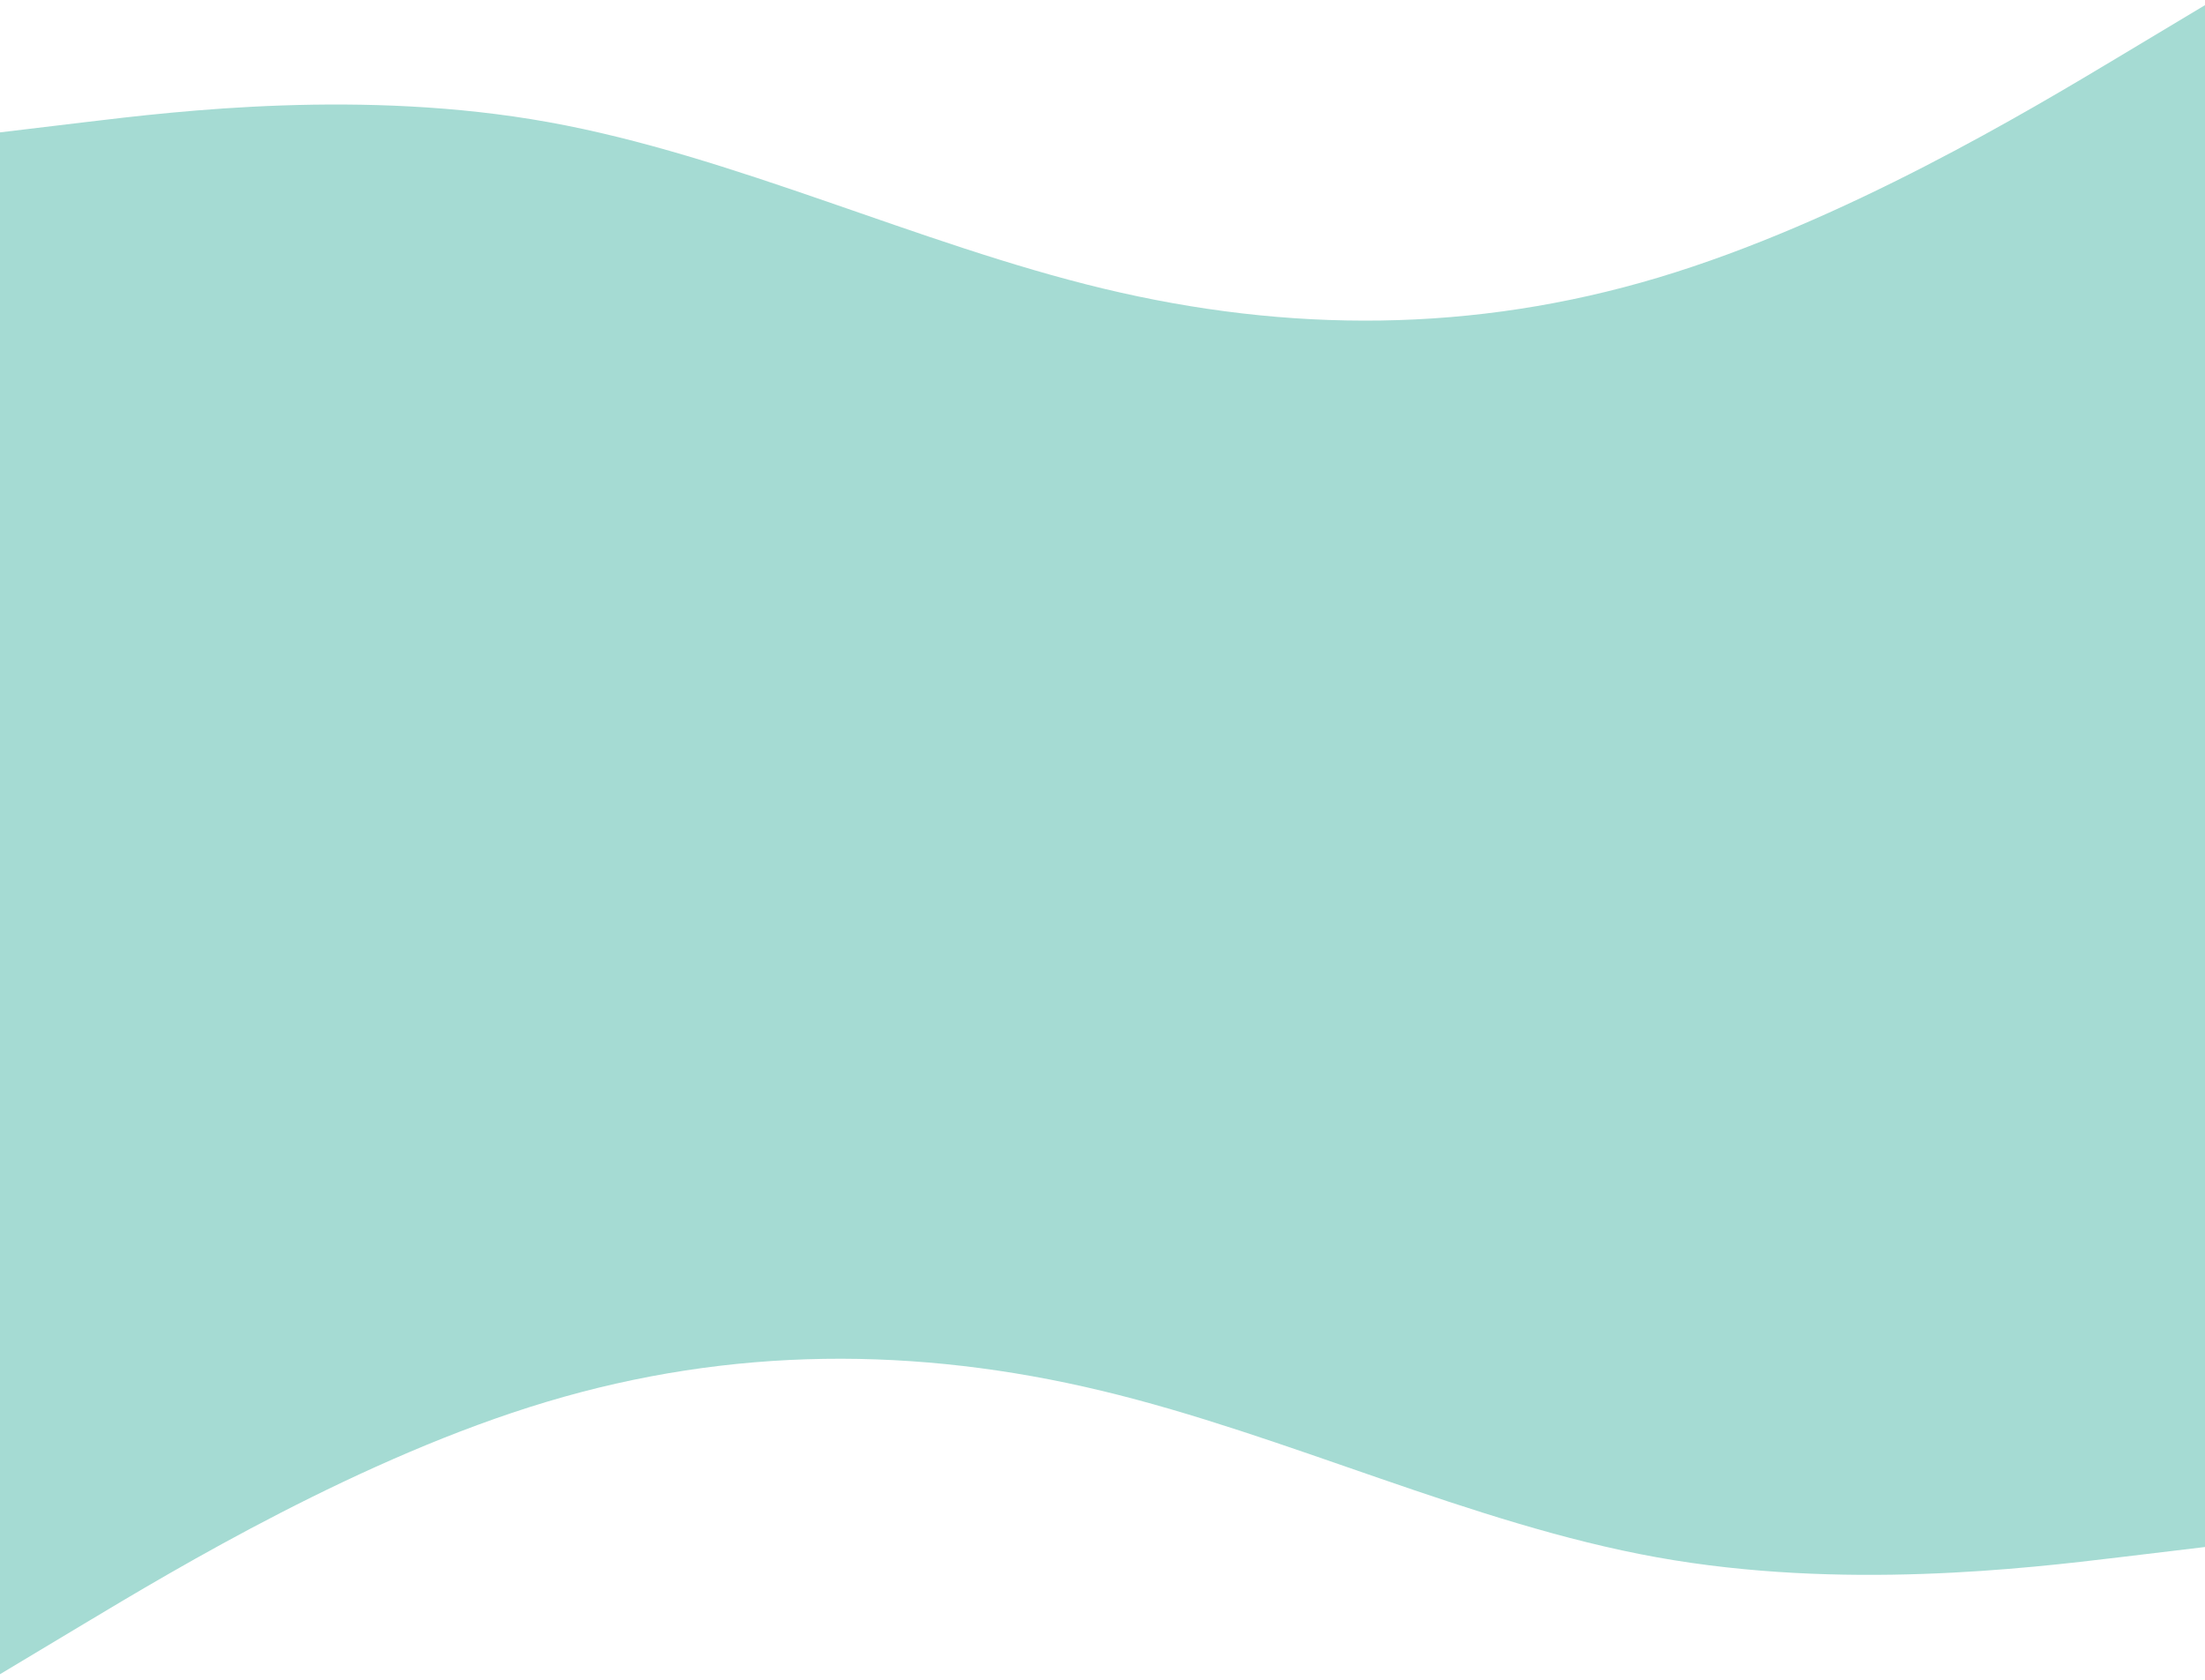
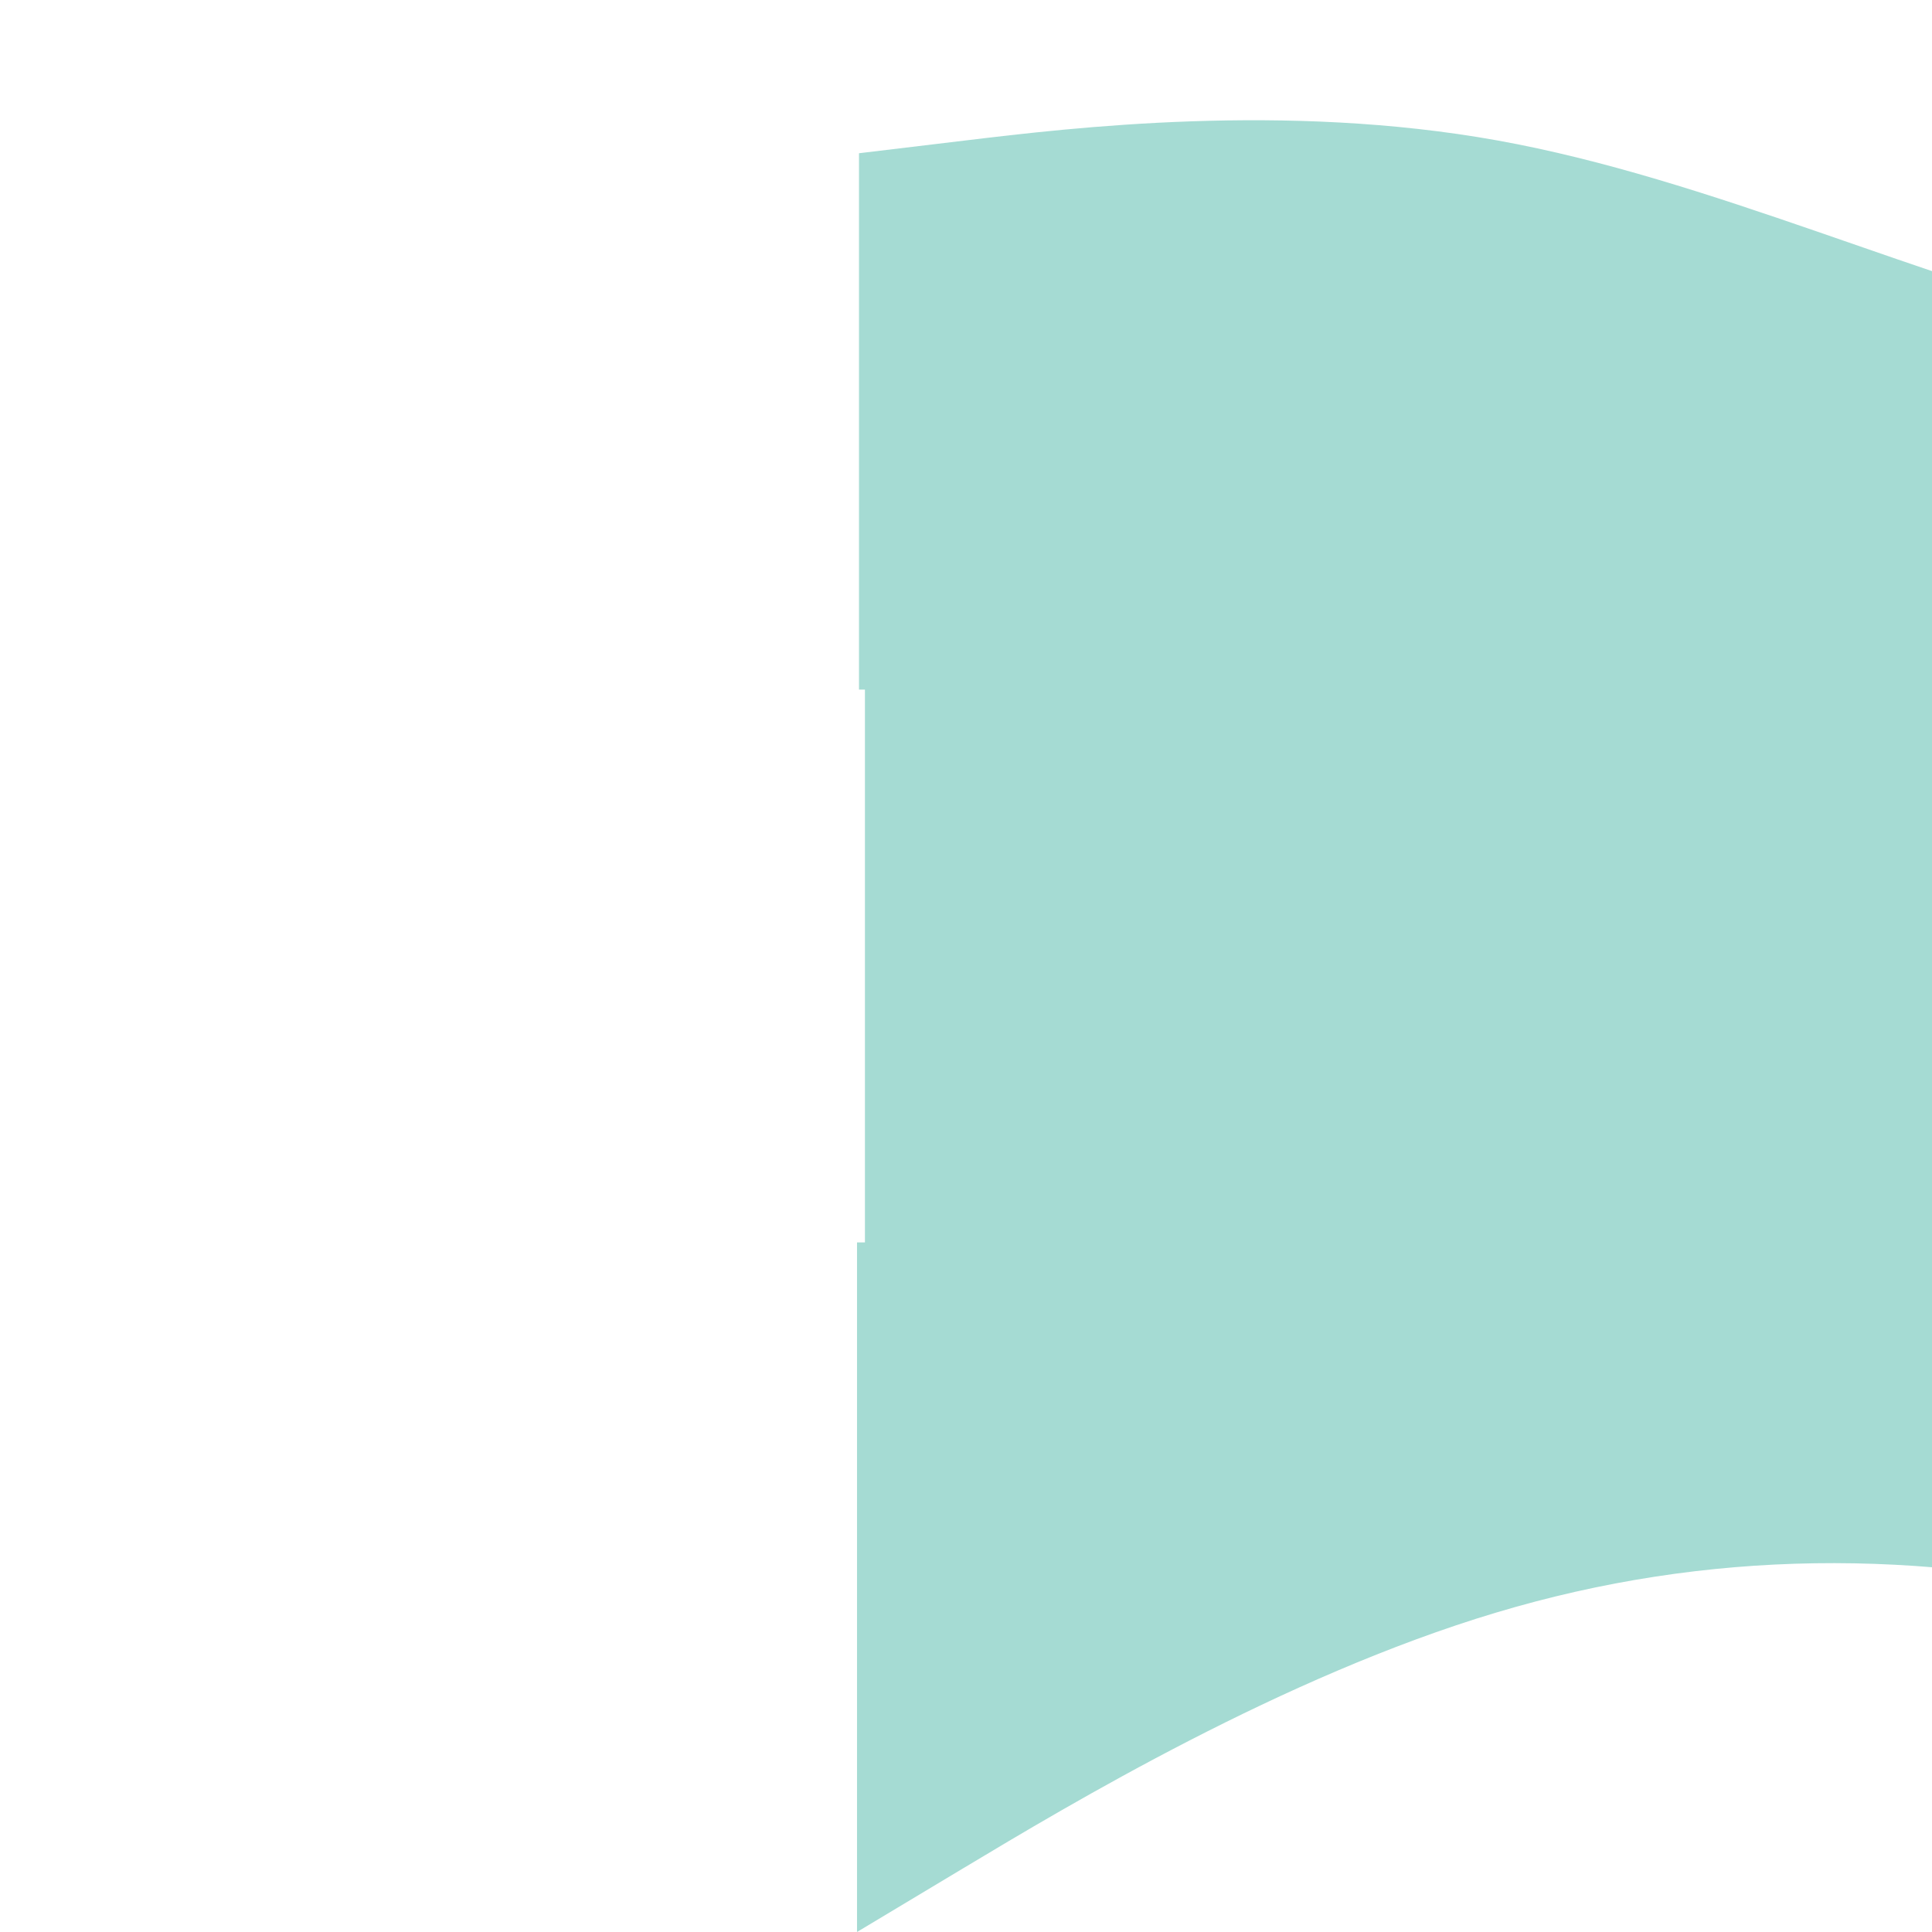
- <svg xmlns="http://www.w3.org/2000/svg" width="1280" height="975" viewBox="0 0 1280 975" fill="none">
+ <svg xmlns="http://www.w3.org/2000/svg" viewBox="0 0 100 975" width="1000px" height="1000px" fill="none">
  <path fillRule="evenodd" clipRule="evenodd" d="M1284 897.667L1230.29 904.111C1176.58 910.556 1069.17 923.444 961.75 904.111C854.333 884.778 746.917 833.222 639.5 807.445C532.083 781.667 424.667 781.667 317.25 813.889C209.833 846.111 102.417 910.556 48.708 942.778L-5 975L-5 627H48.708C102.417 627 209.833 627 317.25 627C424.667 627 532.083 627 639.5 627C746.917 627 854.333 627 961.75 627C1069.17 627 1176.58 627 1230.29 627H1284L1284 897.667Z" fill="url(#paint0_linear_245_13700)" />
  <path d="M-1 340H1281V687H-1V340Z" fill="url(#paint1_linear_245_13700)" />
  <path fillRule="evenodd" clipRule="evenodd" d="M-4 77.333L49.708 70.889C103.417 64.444 210.833 51.556 318.25 70.889C425.667 90.222 533.083 141.778 640.5 167.556C747.917 193.333 855.333 193.333 962.75 161.111C1070.17 128.889 1177.58 64.444 1231.29 32.222L1285 0V348H1231.29C1177.58 348 1070.17 348 962.75 348C855.333 348 747.917 348 640.5 348C533.083 348 425.667 348 318.25 348C210.833 348 103.417 348 49.708 348H-4V77.333Z" fill="url(#paint2_linear_245_13700)" />
  <path fillRule="evenodd" clipRule="evenodd" d="M1284 897.667L1230.29 904.111C1176.58 910.556 1069.17 923.444 961.75 904.111C854.333 884.778 746.917 833.222 639.5 807.445C532.083 781.667 424.667 781.667 317.25 813.889C209.833 846.111 102.417 910.556 48.708 942.778L-5 975L-5 627H48.708C102.417 627 209.833 627 317.25 627C424.667 627 532.083 627 639.5 627C746.917 627 854.333 627 961.75 627C1069.17 627 1176.58 627 1230.29 627H1284L1284 897.667Z" />
  <path d="M-1 340H1281V687H-1V340Z" />
  <path fillRule="evenodd" clipRule="evenodd" d="M-4 77.333L49.708 70.889C103.417 64.444 210.833 51.556 318.25 70.889C425.667 90.222 533.083 141.778 640.5 167.556C747.917 193.333 855.333 193.333 962.75 161.111C1070.17 128.889 1177.58 64.444 1231.29 32.222L1285 0V348H1231.29C1177.58 348 1070.17 348 962.75 348C855.333 348 747.917 348 640.5 348C533.083 348 425.667 348 318.25 348C210.833 348 103.417 348 49.708 348H-4V77.333Z" />
  <defs>
    <linearGradient id="paint0_linear_245_13700" x1="-5" y1="117" x2="1297.5" y2="940" gradientUnits="userSpaceOnUse">
      <stop offset="1" stop-color="#A5DBD3" />
    </linearGradient>
    <linearGradient id="paint1_linear_245_13700" x1="-5" y1="117" x2="1297.5" y2="940" gradientUnits="userSpaceOnUse">
      <stop offset="1" stop-color="#A5DBD3" />
    </linearGradient>
    <linearGradient id="paint2_linear_245_13700" x1="-5" y1="117" x2="1297.5" y2="940" gradientUnits="userSpaceOnUse">
      <stop offset="1" stop-color="#A5DBD3" />
    </linearGradient>
  </defs>
</svg>
